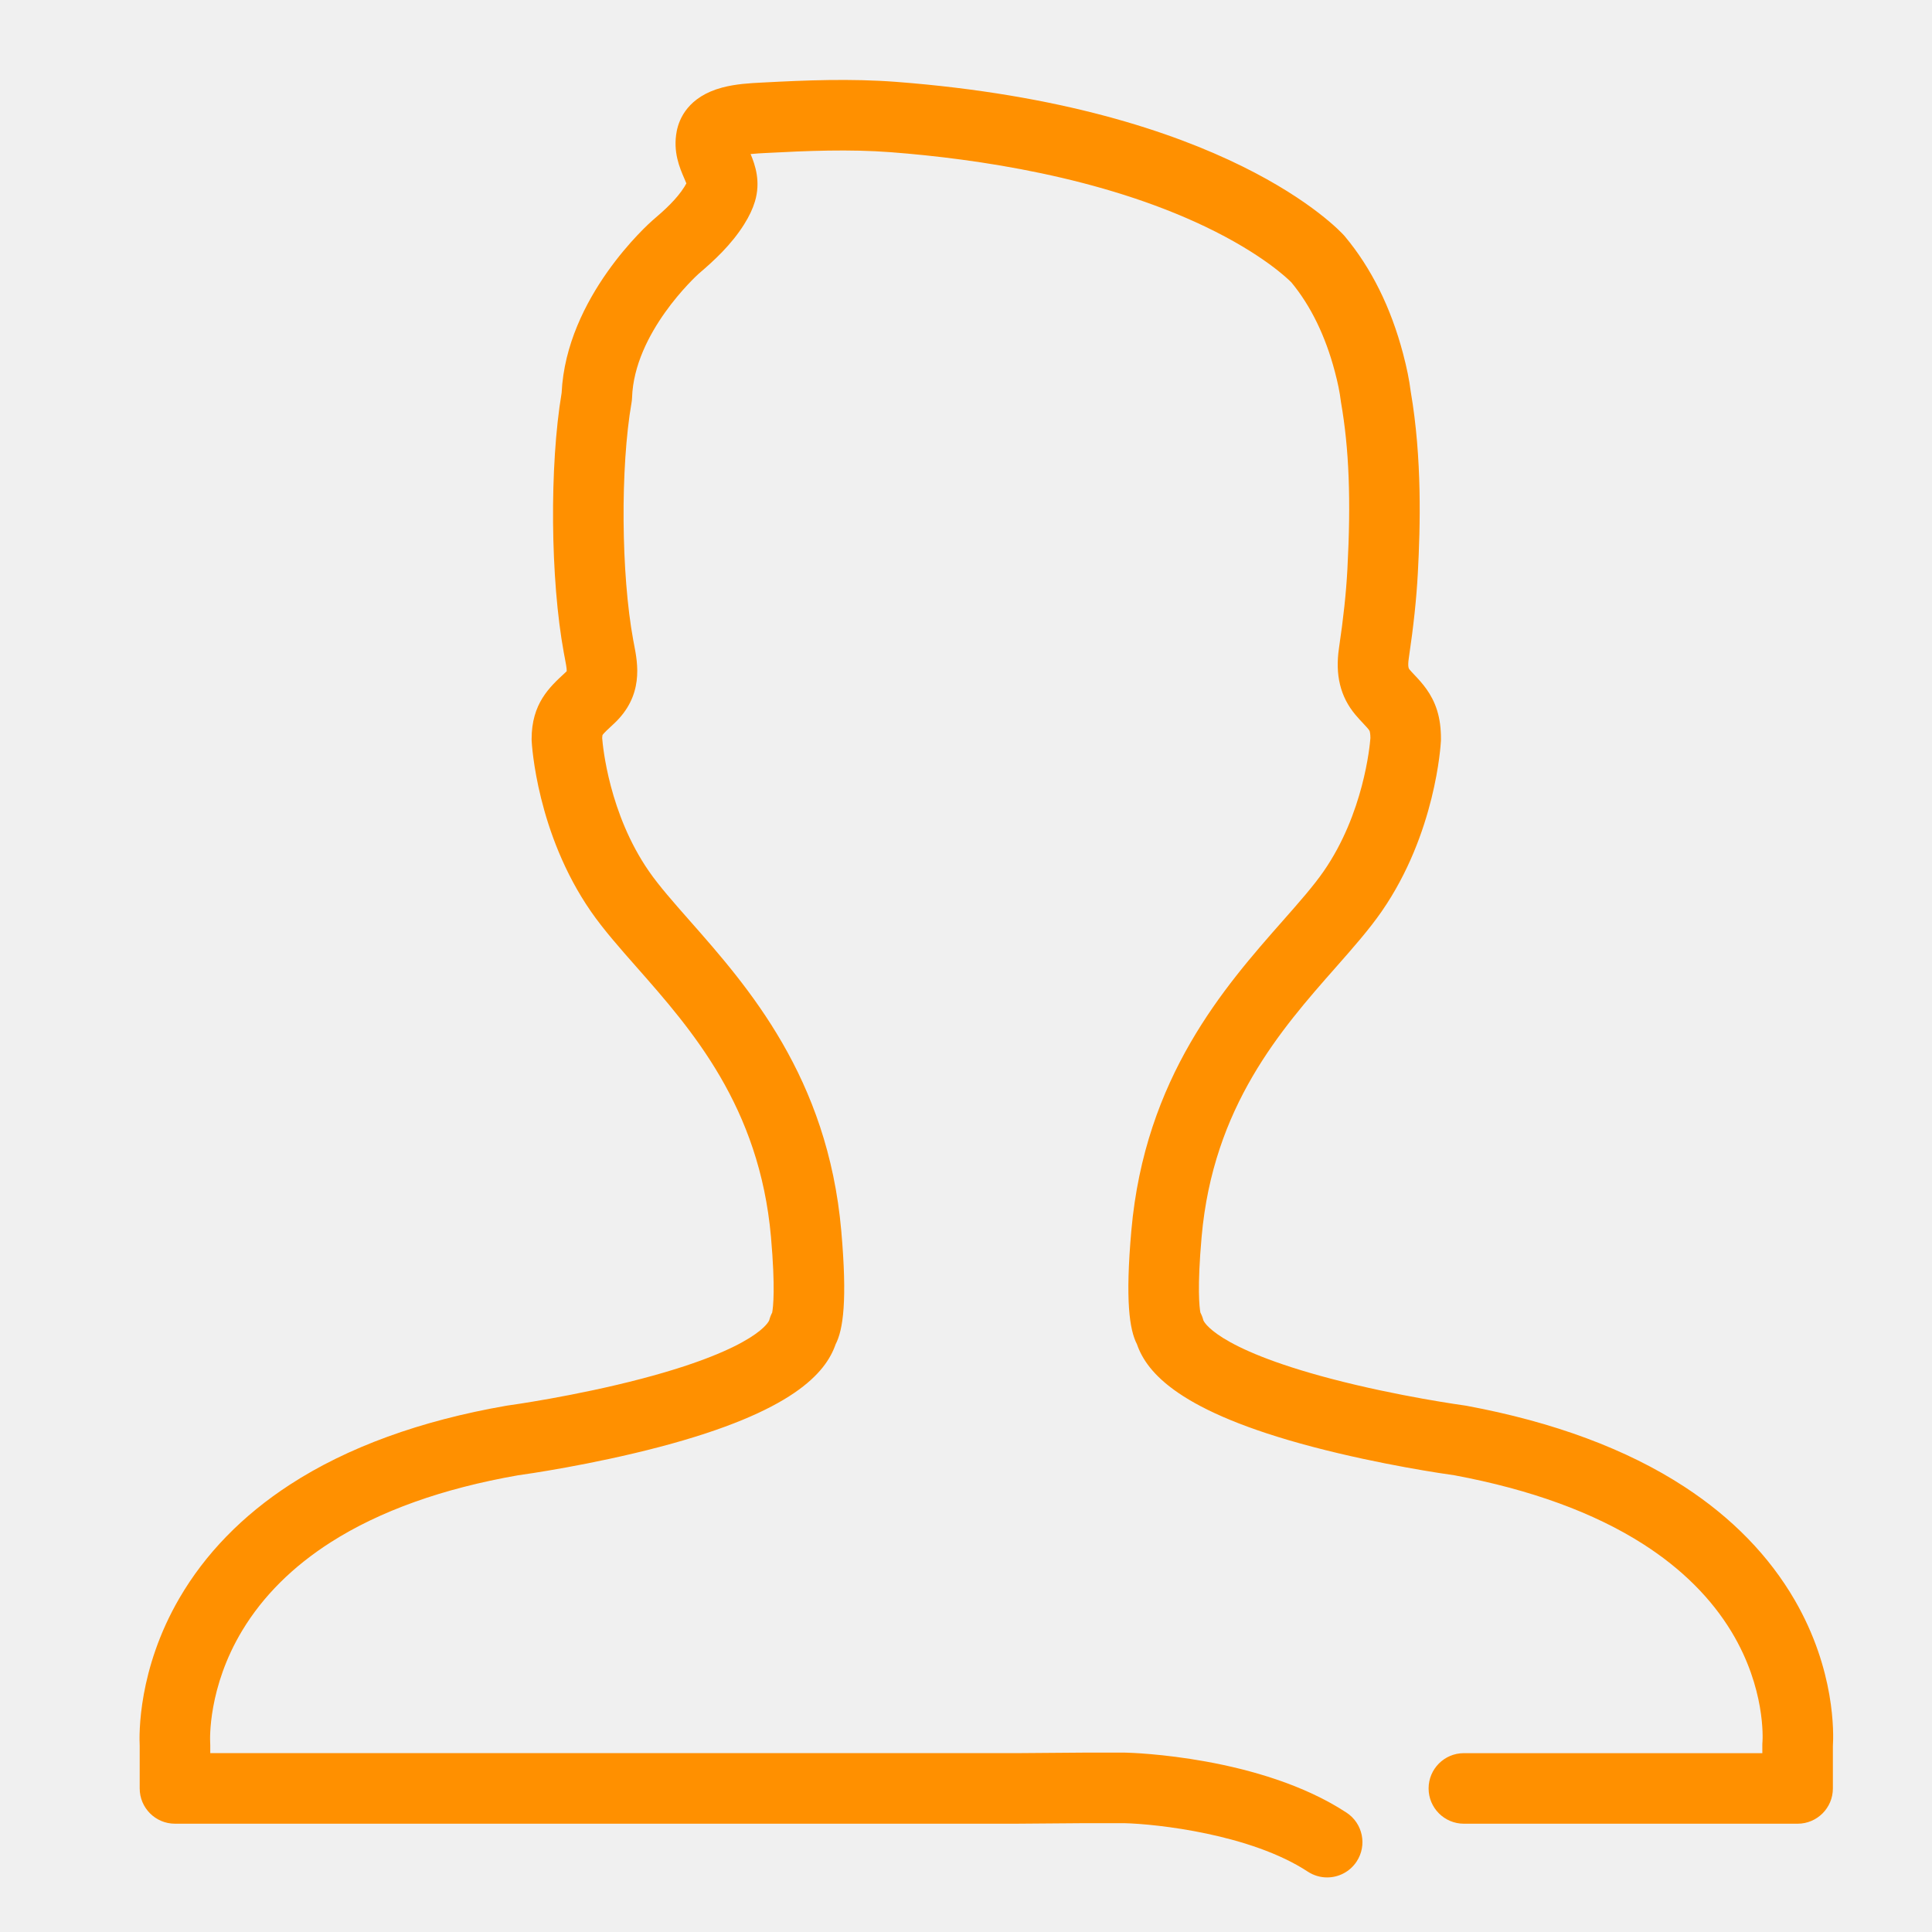
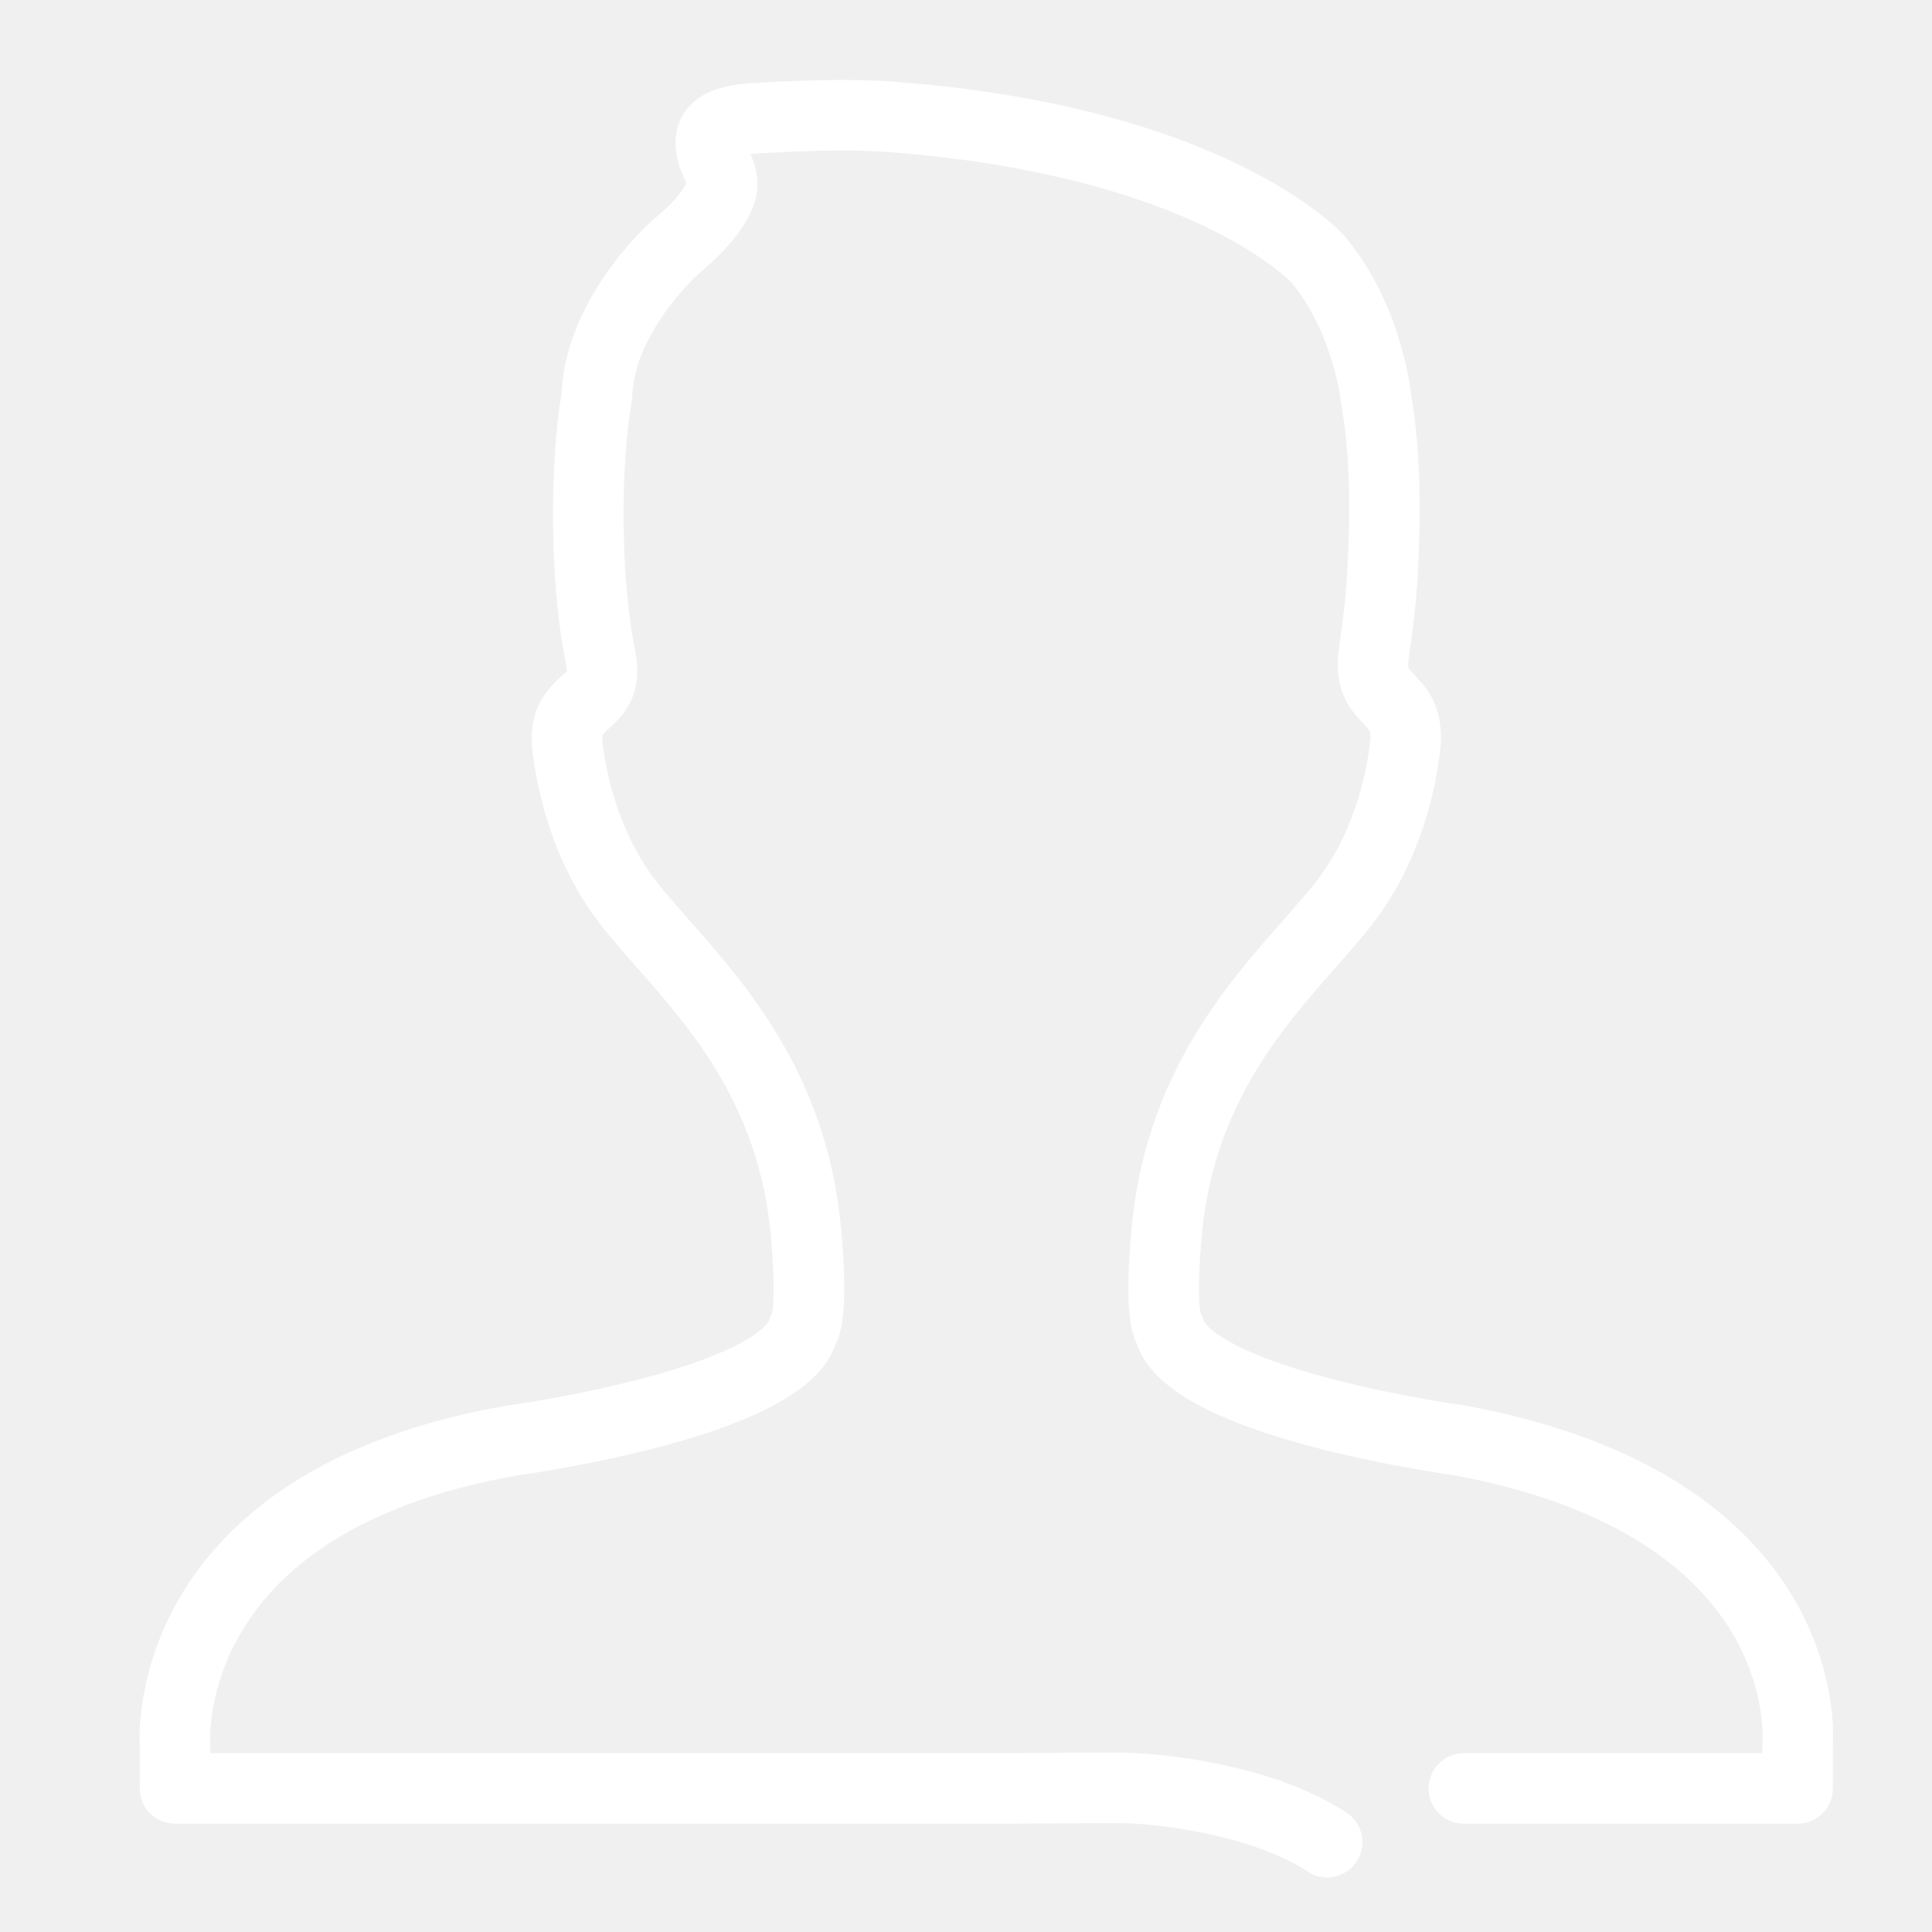
<svg xmlns="http://www.w3.org/2000/svg" class="icon" width="200px" height="200.00px" viewBox="0 0 1024 1024" version="1.1">
-   <path d="M703.4 995.074c-3.519 0-7.078-0.992-10.24-3.067-30.289-19.876-80.136-25.263-97.079-25.679l-22.12 0-35.288 0.271c-0.048 0-0.095 0-0.143 0L92.74 966.6c-10.326 0-18.697-8.371-18.697-18.697l0-22.468c-0.318-6.267-0.911-40.604 21.004-78.307 13.716-23.598 33.431-43.861 58.599-60.226 30.494-19.829 69.116-33.909 114.797-41.849 0.233-0.04 0.467-0.076 0.701-0.107 0.347-0.047 35.5-4.859 71.209-14.273 61.895-16.318 67.308-30.743 67.346-30.884 0.364-1.431 0.894-2.804 1.573-4.095 0.508-2.699 1.764-12.859-0.638-40.08-6.101-69.137-42.12-109.995-71.061-142.826-9.128-10.355-17.749-20.134-24.387-29.723-28.64-41.372-31.297-88.417-31.396-90.399-0.015-0.311-0.023-0.622-0.023-0.933 0-18.78 9.363-27.418 17.624-35.041l0.434-0.401c0.271-0.251 0.442-0.437 0.542-0.557 0.093-1.341-0.567-4.743-1.013-7.041-0.17-0.874-0.34-1.751-0.501-2.633-7.18-38.982-7.671-99.192-1.176-137.837 2.41-50.813 46.225-89.711 48.106-91.357 0.072-0.062 0.143-0.124 0.215-0.185 6.29-5.339 12.672-11.169 16.728-17.637 0.487-0.776 0.828-1.377 1.066-1.837-0.305-0.787-0.742-1.794-1.095-2.608-2.436-5.619-6.118-14.109-4.024-25.024 1.264-6.589 6.078-18.362 24.118-23.174 7.261-1.937 15.022-2.333 20.689-2.622l1.123-0.058c22.39-1.179 46.273-2.177 70.435-0.324 174.731 13.396 234.92 78.686 237.397 81.459 0.14 0.156 0.276 0.314 0.409 0.475 13.987 16.757 24.348 37.635 30.796 62.055 2.015 7.62 3.309 14.016 4.063 20.072 6.103 35.465 5.085 71.905 3.782 96.27-0.733 13.675-2.257 28.03-4.8 45.176-0.692 4.656 0.069 5.565 0.355 5.907 0.758 0.907 1.686 1.892 2.668 2.935 3.863 4.099 9.152 9.713 11.964 18.721 1.41 4.503 2.069 9.36 2.069 15.268 0 0.311-0.008 0.622-0.023 0.933-0.099 1.982-2.756 49.027-31.395 90.398-6.639 9.59-15.26 19.369-24.387 29.723-28.942 32.83-64.961 73.689-71.061 142.828-2.402 27.221-1.145 37.379-0.638 40.08 0.678 1.291 1.209 2.665 1.573 4.094 0.037 0.141 5.472 14.614 67.649 30.964 35.705 9.389 70.558 14.146 70.906 14.193 0.304 0.041 0.607 0.09 0.909 0.145 46.096 8.55 84.957 22.992 115.506 42.924 25.252 16.476 44.93 36.702 58.489 60.114 21.502 37.129 20.627 70.715 20.196 77.444l0 22.333c0 10.326-8.371 18.697-18.697 18.697L775.884 966.603c-10.326 0-18.697-8.371-18.697-18.697s8.371-18.697 18.697-18.697l158.189 0L934.073 924.898c0-0.687 0.009-1.106 0.082-1.769 0.104-1.508 1.627-28.332-16.349-58.131-10.82-17.938-26.59-33.609-46.87-46.581-26.1-16.693-59.762-28.968-100.053-36.483-4.64-0.643-39.013-5.565-75.081-15.06-70.762-18.629-87.964-39.353-93.189-54.396-4.004-7.766-6.245-23.195-2.985-60.153 7.181-81.369 49.42-129.282 80.261-164.268 8.747-9.922 16.301-18.491 21.693-26.28 21.12-30.511 24.438-66.3 24.765-70.606-0.033-2.252-0.261-3.223-0.362-3.55-0.249-0.798-1.897-2.547-3.49-4.239-1.25-1.327-2.668-2.833-4.136-4.587-7.95-9.504-10.783-21.079-8.66-35.385 2.368-15.961 3.781-29.206 4.449-41.684 1.951-36.502 0.914-63.748-3.364-88.341-0.057-0.326-0.105-0.655-0.145-0.983-0.531-4.438-1.531-9.354-3.148-15.469-4.987-18.884-12.727-34.771-23.007-47.233-1.714-1.748-15.385-15.125-45.883-29.676-54.883-26.183-120.791-35.849-166.417-39.348-21.935-1.681-44.442-0.733-65.614 0.383l-1.179 0.06c-1.766 0.09-4.736 0.241-7.558 0.526 2.448 5.841 5.453 14.632 2.296 25.136-1.185 3.94-3.003 7.792-5.723 12.129-6.732 10.733-15.924 19.236-24.055 26.145-1.597 1.442-34.223 31.356-35.351 65.738-0.029 0.87-0.118 1.737-0.267 2.594-5.972 34.304-5.569 90.781 0.898 125.894 0.14 0.765 0.289 1.526 0.436 2.283 1.98 10.205 5.295 27.284-10.88 42.202l-0.435 0.402c-2.087 1.925-4.944 4.561-5.416 5.469l0 0c0.003 0-0.133 0.427-0.165 1.584 0.328 4.296 3.654 40.06 24.764 70.555 5.392 7.788 12.946 16.357 21.693 26.28 30.841 34.985 73.079 82.899 80.26 164.266 3.26 36.959 1.019 52.388-2.985 60.154-5.226 15.043-22.428 35.767-93.189 54.396-36.365 9.574-71.006 14.497-75.189 15.074-39.834 6.958-73.196 18.883-99.16 35.445-20.186 12.876-35.971 28.599-46.92 46.732-18.282 30.282-17.133 57.861-17.055 59.336 0.05 0.543 0.054 0.868 0.054 1.434l0 4.309 427.011 0 35.288-0.271c0.047 0 0.095 0 0.143 0l22.424 0c0.141 0 0.28 0.001 0.422 0.005 2.896 0.064 71.446 1.943 116.95 31.803 8.634 5.665 11.039 17.255 5.374 25.889C715.459 992.105 709.489 995.074 703.4 995.074zM631.467 689.876c0.454 0.368 0.89 0.757 1.306 1.165C632.379 690.654 631.944 690.263 631.467 689.876zM414.042 689.876c-0.472 0.383-0.902 0.769-1.292 1.152C413.161 690.626 413.593 690.242 414.042 689.876z" fill="#FF9000" />
+   <path fill="#ffffff" d="M703.4 995.074c-3.519 0-7.078-0.992-10.24-3.067-30.289-19.876-80.136-25.263-97.079-25.679l-22.12 0-35.288 0.271c-0.048 0-0.095 0-0.143 0L92.74 966.6c-10.326 0-18.697-8.371-18.697-18.697l0-22.468c-0.318-6.267-0.911-40.604 21.004-78.307 13.716-23.598 33.431-43.861 58.599-60.226 30.494-19.829 69.116-33.909 114.797-41.849 0.233-0.04 0.467-0.076 0.701-0.107 0.347-0.047 35.5-4.859 71.209-14.273 61.895-16.318 67.308-30.743 67.346-30.884 0.364-1.431 0.894-2.804 1.573-4.095 0.508-2.699 1.764-12.859-0.638-40.08-6.101-69.137-42.12-109.995-71.061-142.826-9.128-10.355-17.749-20.134-24.387-29.723-28.64-41.372-31.297-88.417-31.396-90.399-0.015-0.311-0.023-0.622-0.023-0.933 0-18.78 9.363-27.418 17.624-35.041l0.434-0.401c0.271-0.251 0.442-0.437 0.542-0.557 0.093-1.341-0.567-4.743-1.013-7.041-0.17-0.874-0.34-1.751-0.501-2.633-7.18-38.982-7.671-99.192-1.176-137.837 2.41-50.813 46.225-89.711 48.106-91.357 0.072-0.062 0.143-0.124 0.215-0.185 6.29-5.339 12.672-11.169 16.728-17.637 0.487-0.776 0.828-1.377 1.066-1.837-0.305-0.787-0.742-1.794-1.095-2.608-2.436-5.619-6.118-14.109-4.024-25.024 1.264-6.589 6.078-18.362 24.118-23.174 7.261-1.937 15.022-2.333 20.689-2.622l1.123-0.058c22.39-1.179 46.273-2.177 70.435-0.324 174.731 13.396 234.92 78.686 237.397 81.459 0.14 0.156 0.276 0.314 0.409 0.475 13.987 16.757 24.348 37.635 30.796 62.055 2.015 7.62 3.309 14.016 4.063 20.072 6.103 35.465 5.085 71.905 3.782 96.27-0.733 13.675-2.257 28.03-4.8 45.176-0.692 4.656 0.069 5.565 0.355 5.907 0.758 0.907 1.686 1.892 2.668 2.935 3.863 4.099 9.152 9.713 11.964 18.721 1.41 4.503 2.069 9.36 2.069 15.268 0 0.311-0.008 0.622-0.023 0.933-0.099 1.982-2.756 49.027-31.395 90.398-6.639 9.59-15.26 19.369-24.387 29.723-28.942 32.83-64.961 73.689-71.061 142.828-2.402 27.221-1.145 37.379-0.638 40.08 0.678 1.291 1.209 2.665 1.573 4.094 0.037 0.141 5.472 14.614 67.649 30.964 35.705 9.389 70.558 14.146 70.906 14.193 0.304 0.041 0.607 0.09 0.909 0.145 46.096 8.55 84.957 22.992 115.506 42.924 25.252 16.476 44.93 36.702 58.489 60.114 21.502 37.129 20.627 70.715 20.196 77.444l0 22.333c0 10.326-8.371 18.697-18.697 18.697L775.884 966.603c-10.326 0-18.697-8.371-18.697-18.697s8.371-18.697 18.697-18.697l158.189 0L934.073 924.898c0-0.687 0.009-1.106 0.082-1.769 0.104-1.508 1.627-28.332-16.349-58.131-10.82-17.938-26.59-33.609-46.87-46.581-26.1-16.693-59.762-28.968-100.053-36.483-4.64-0.643-39.013-5.565-75.081-15.06-70.762-18.629-87.964-39.353-93.189-54.396-4.004-7.766-6.245-23.195-2.985-60.153 7.181-81.369 49.42-129.282 80.261-164.268 8.747-9.922 16.301-18.491 21.693-26.28 21.12-30.511 24.438-66.3 24.765-70.606-0.033-2.252-0.261-3.223-0.362-3.55-0.249-0.798-1.897-2.547-3.49-4.239-1.25-1.327-2.668-2.833-4.136-4.587-7.95-9.504-10.783-21.079-8.66-35.385 2.368-15.961 3.781-29.206 4.449-41.684 1.951-36.502 0.914-63.748-3.364-88.341-0.057-0.326-0.105-0.655-0.145-0.983-0.531-4.438-1.531-9.354-3.148-15.469-4.987-18.884-12.727-34.771-23.007-47.233-1.714-1.748-15.385-15.125-45.883-29.676-54.883-26.183-120.791-35.849-166.417-39.348-21.935-1.681-44.442-0.733-65.614 0.383l-1.179 0.06c-1.766 0.09-4.736 0.241-7.558 0.526 2.448 5.841 5.453 14.632 2.296 25.136-1.185 3.94-3.003 7.792-5.723 12.129-6.732 10.733-15.924 19.236-24.055 26.145-1.597 1.442-34.223 31.356-35.351 65.738-0.029 0.87-0.118 1.737-0.267 2.594-5.972 34.304-5.569 90.781 0.898 125.894 0.14 0.765 0.289 1.526 0.436 2.283 1.98 10.205 5.295 27.284-10.88 42.202l-0.435 0.402c-2.087 1.925-4.944 4.561-5.416 5.469l0 0c0.003 0-0.133 0.427-0.165 1.584 0.328 4.296 3.654 40.06 24.764 70.555 5.392 7.788 12.946 16.357 21.693 26.28 30.841 34.985 73.079 82.899 80.26 164.266 3.26 36.959 1.019 52.388-2.985 60.154-5.226 15.043-22.428 35.767-93.189 54.396-36.365 9.574-71.006 14.497-75.189 15.074-39.834 6.958-73.196 18.883-99.16 35.445-20.186 12.876-35.971 28.599-46.92 46.732-18.282 30.282-17.133 57.861-17.055 59.336 0.05 0.543 0.054 0.868 0.054 1.434l0 4.309 427.011 0 35.288-0.271c0.047 0 0.095 0 0.143 0l22.424 0c0.141 0 0.28 0.001 0.422 0.005 2.896 0.064 71.446 1.943 116.95 31.803 8.634 5.665 11.039 17.255 5.374 25.889C715.459 992.105 709.489 995.074 703.4 995.074zM631.467 689.876c0.454 0.368 0.89 0.757 1.306 1.165C632.379 690.654 631.944 690.263 631.467 689.876zM414.042 689.876c-0.472 0.383-0.902 0.769-1.292 1.152C413.161 690.626 413.593 690.242 414.042 689.876z" />
</svg>
